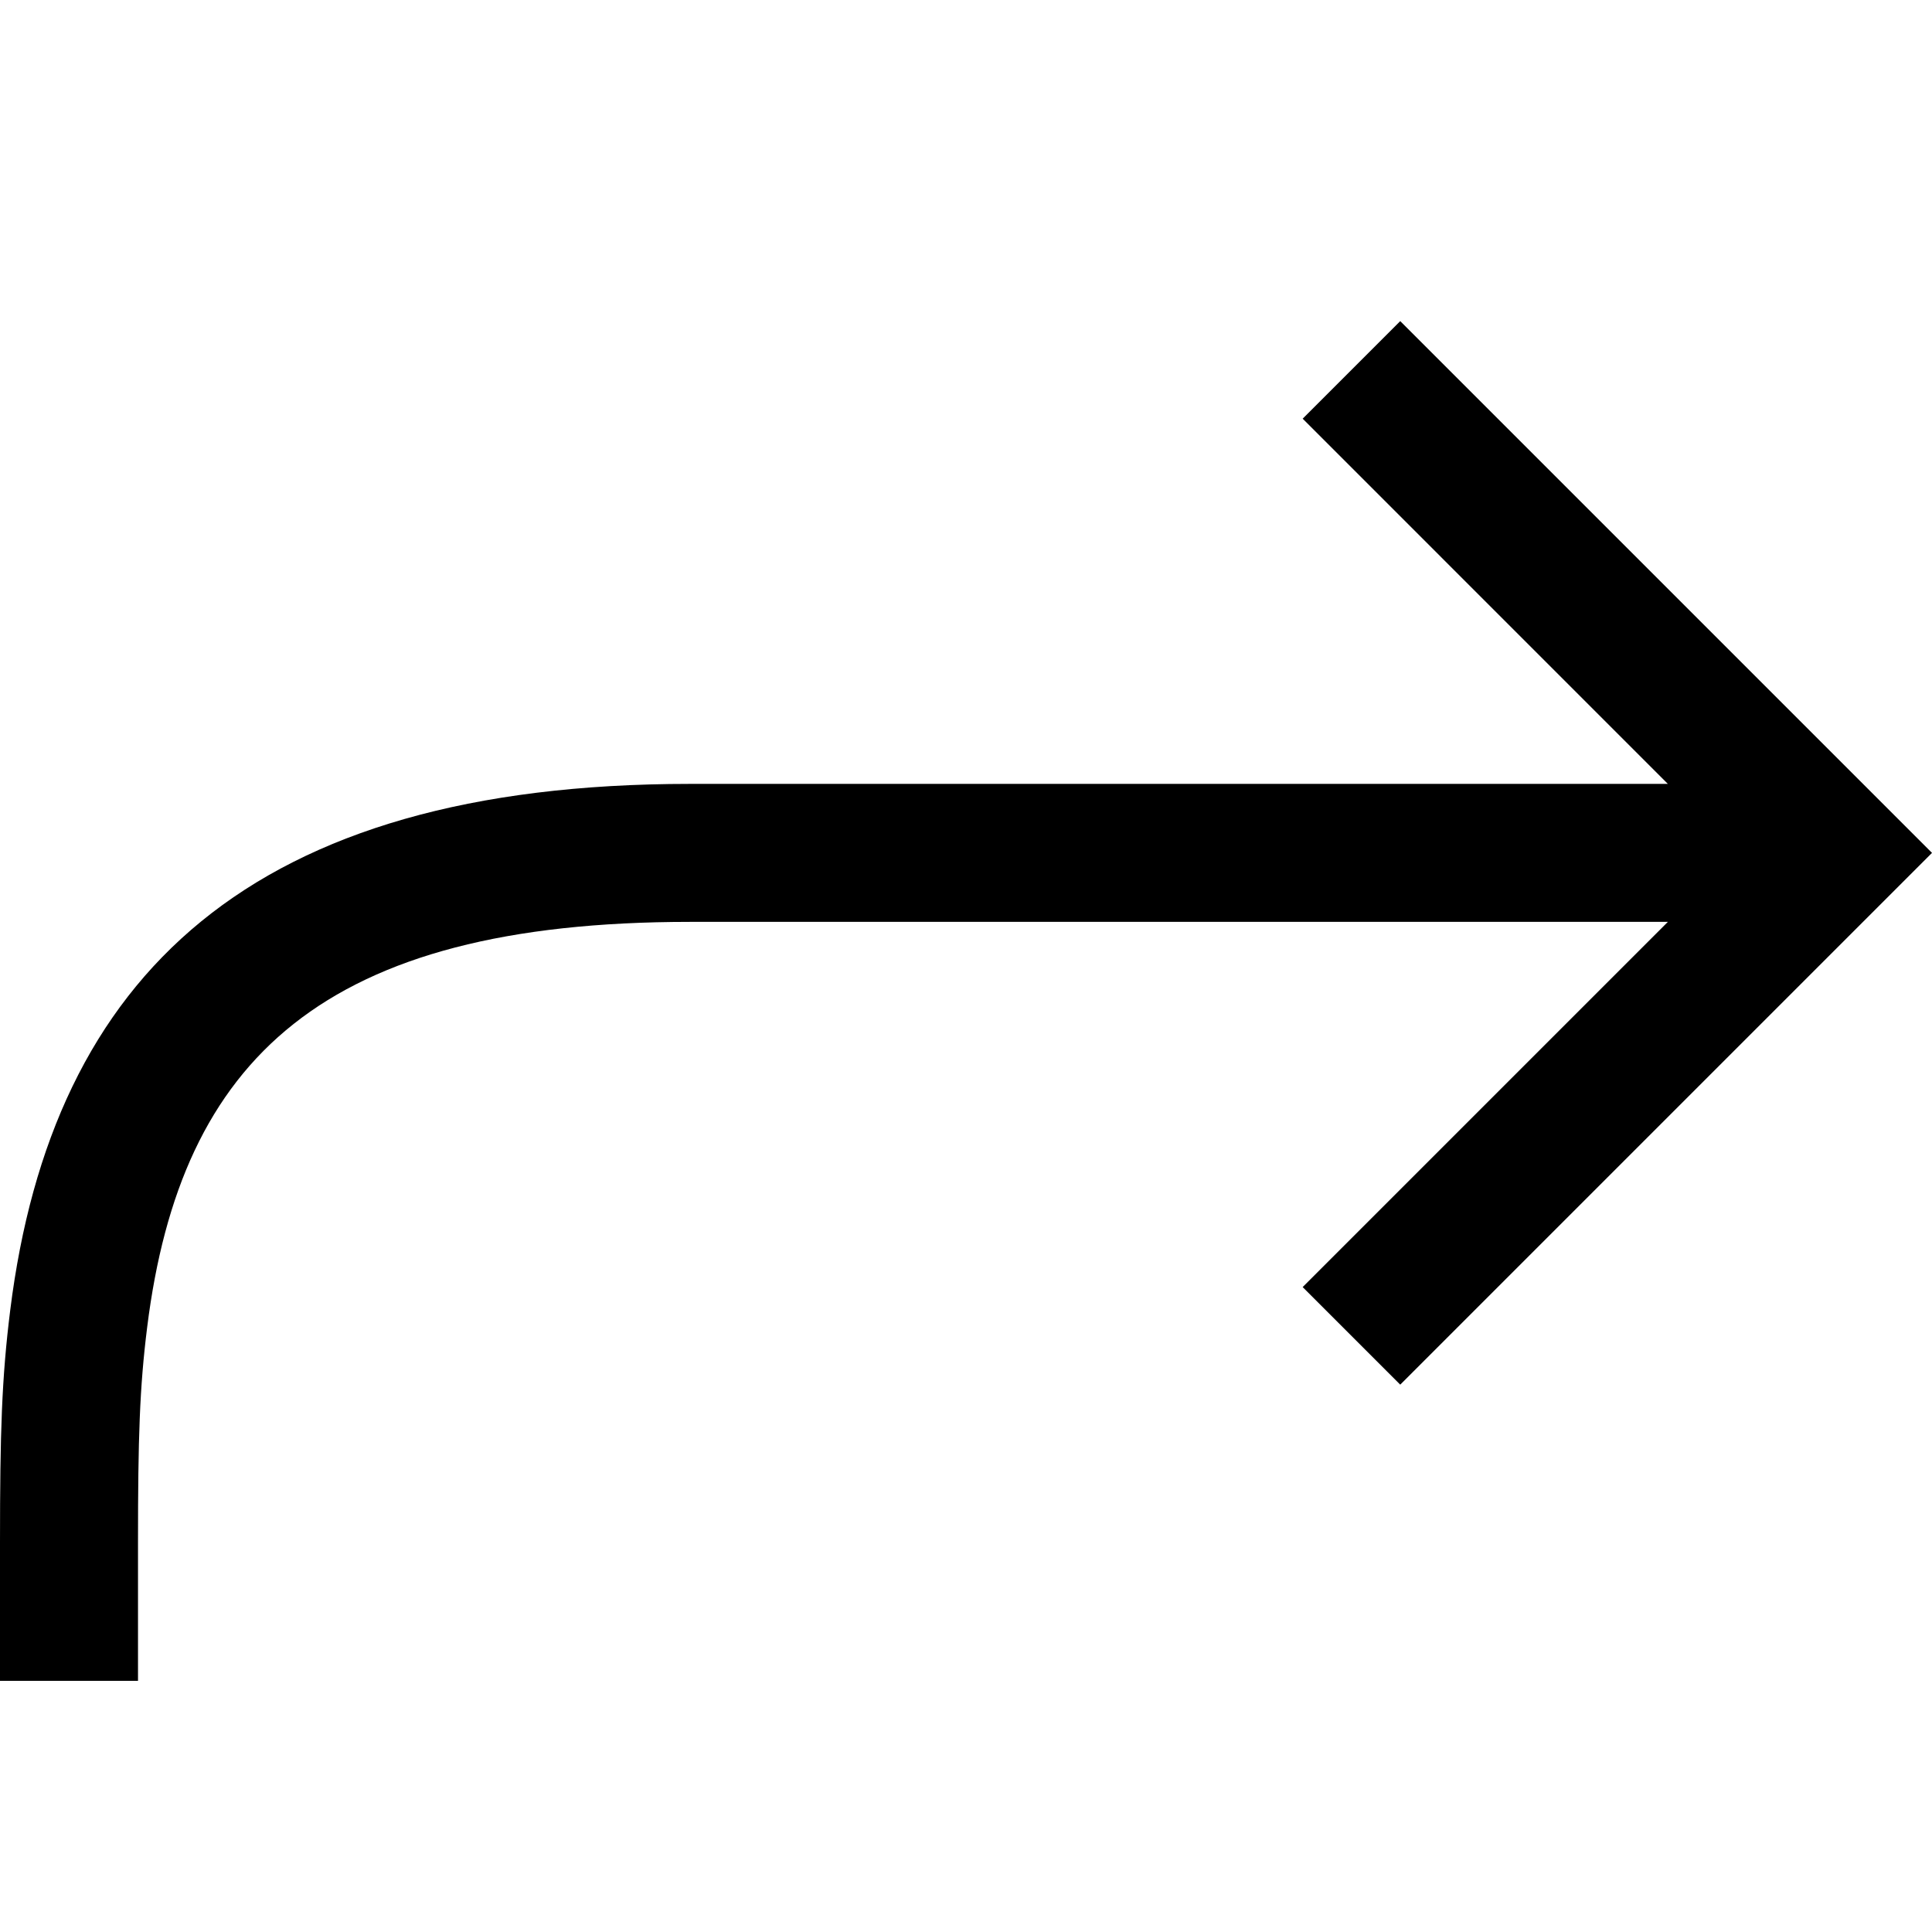
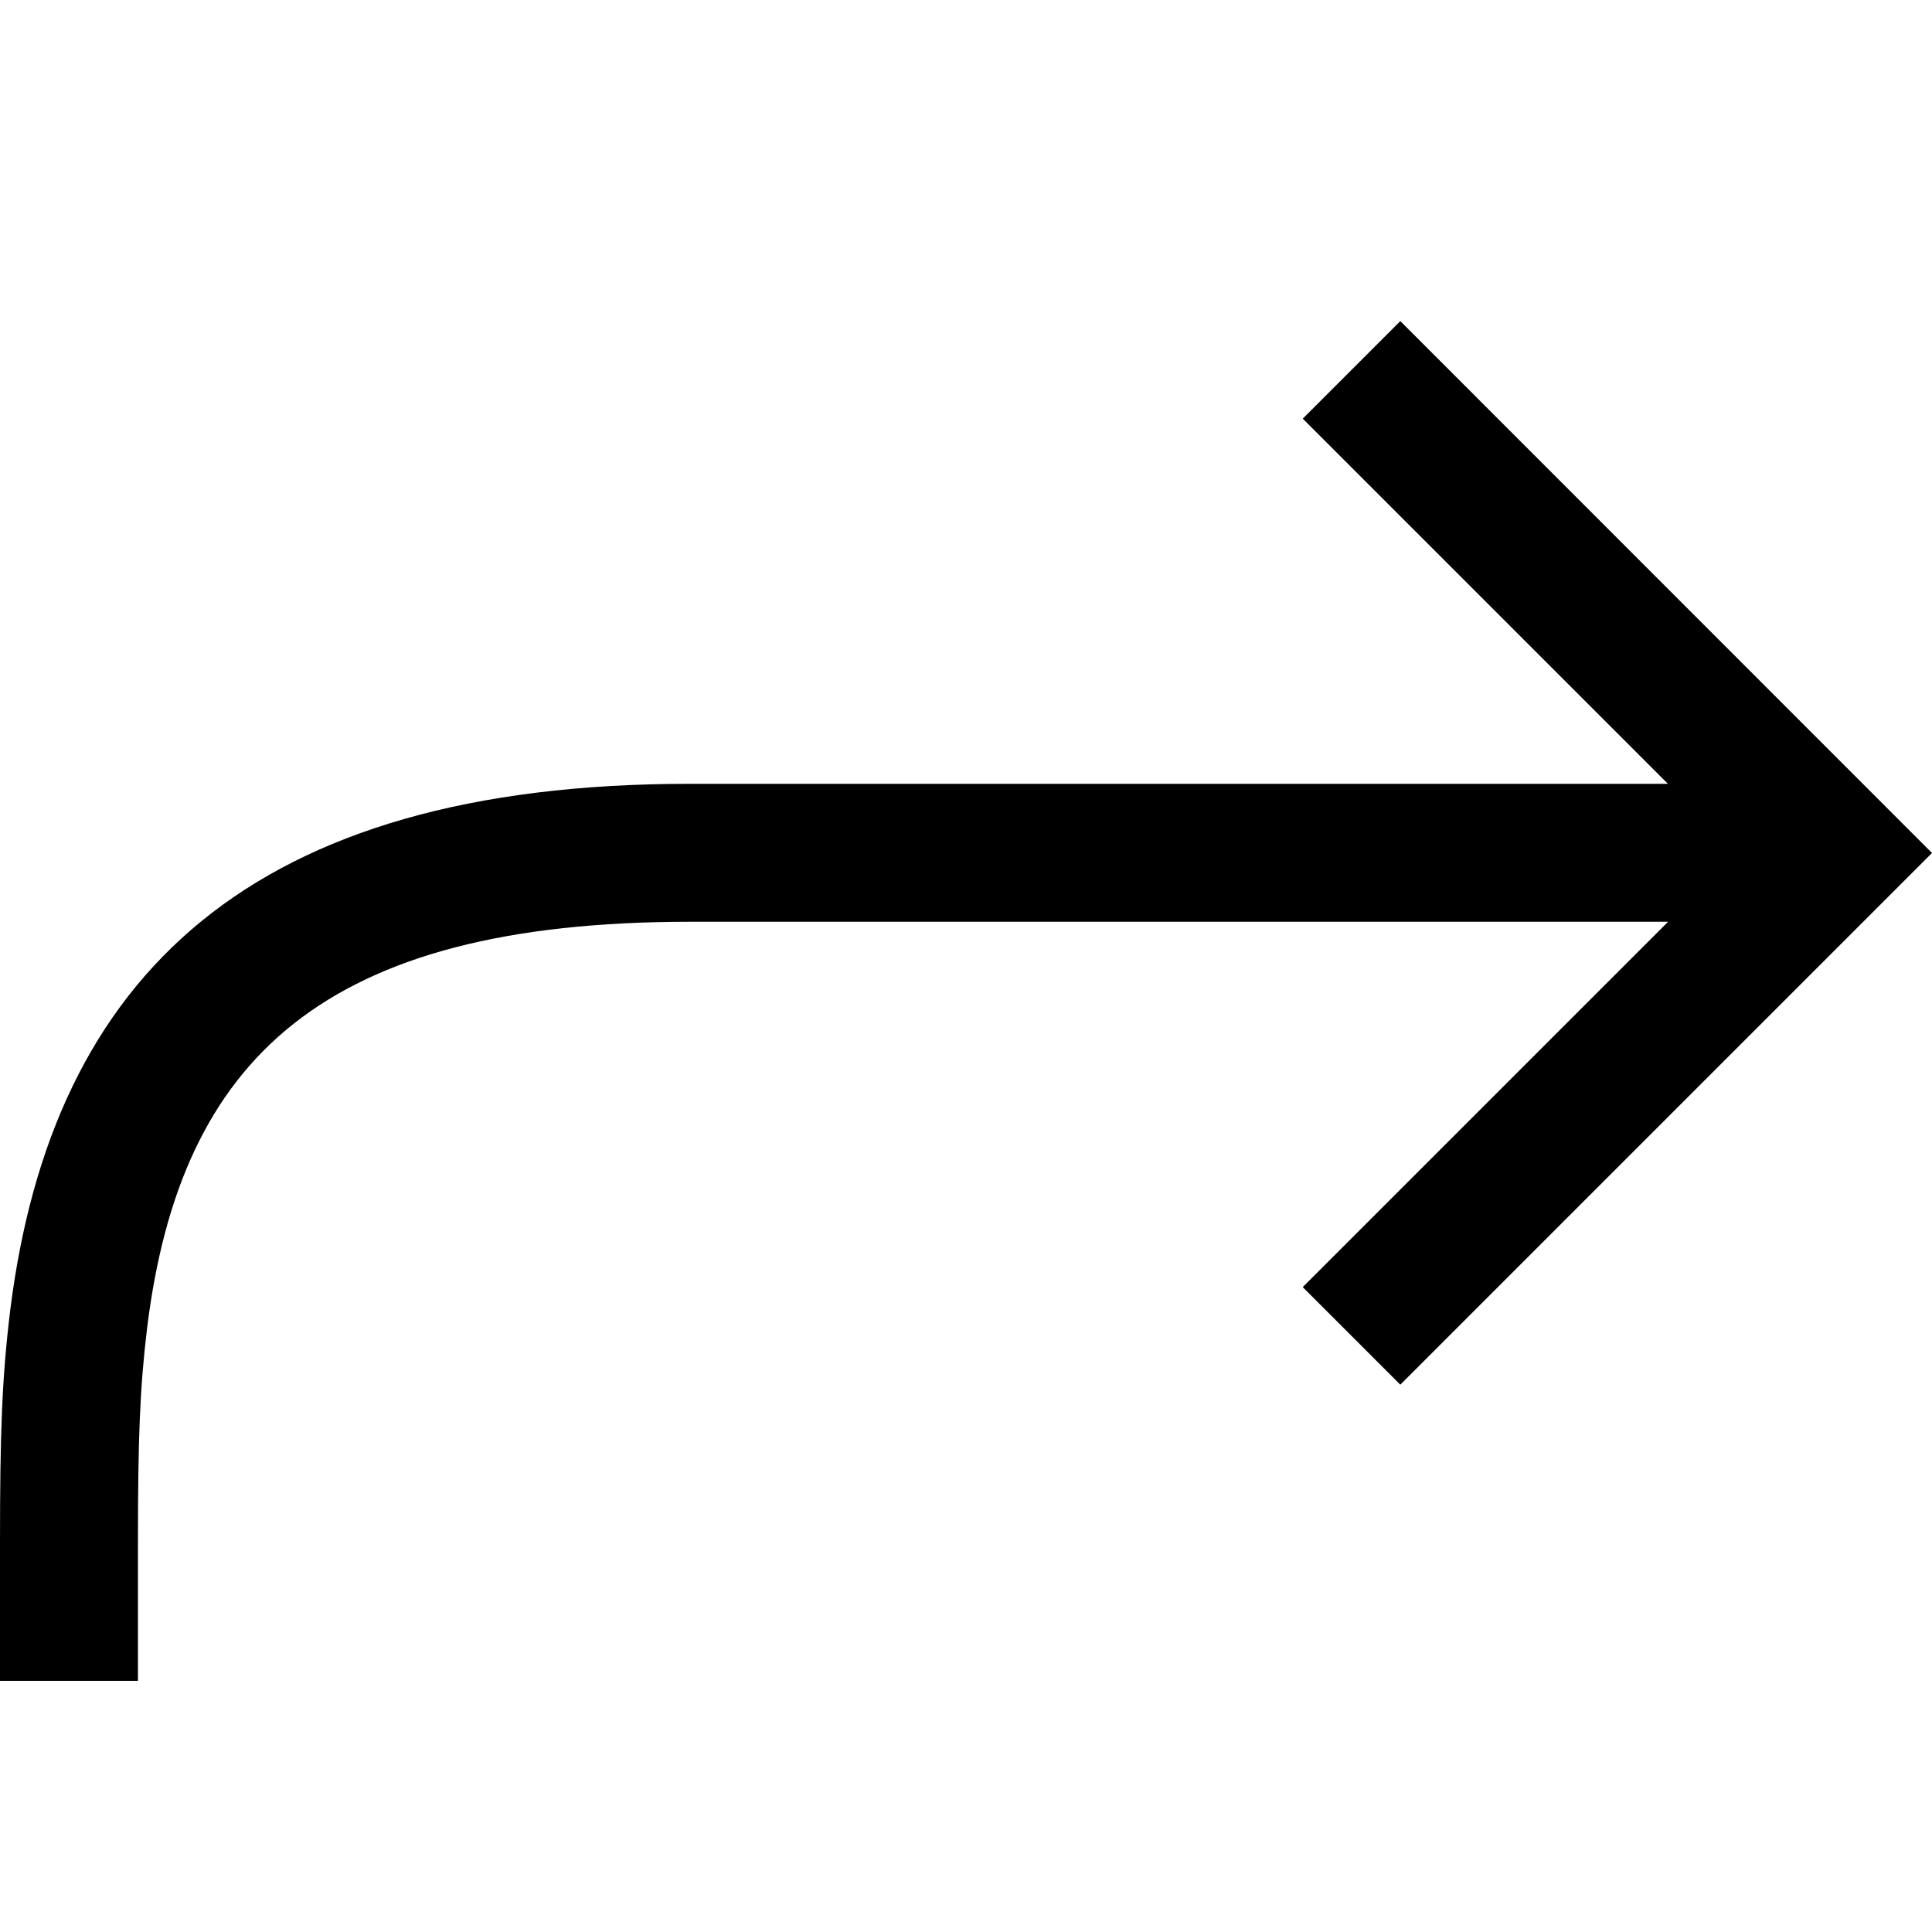
- <svg xmlns="http://www.w3.org/2000/svg" version="1.1" x="0px" y="0px" width="100px" height="100px" viewBox="0 0 100 100" enable-background="new 0 0 100 100" xml:space="preserve">
-   <path d="M86.328,47.717L67.426,66.619l5.05,5.05L100,44.145L72.476,16.621l-5.05,5.05   l18.902,18.903H35.712c-22.709,0-33.015,9.893-35.182,27.234C0.09,71.324,0,74.132,0,79.857l0,0V87h7.143v-7.143l0,0   c0-5.434,0.083-8.035,0.475-11.164c1.736-13.887,9.122-20.977,28.095-20.977H86.328L86.328,47.717z" />
+ <svg xmlns="http://www.w3.org/2000/svg" width="100" height="100" viewBox="0 0 100 100">
+   <path d="M86.33 47.72l-18.9 18.9 5.05 5.05L100 44.15 72.48 16.62l-5.05 5.05 18.9 18.9H35.7c-22.7 0-33 9.9-35.17 27.24C.1 71.33 0 74.14 0 79.87V87h7.14v-7.14c0-5.44.1-8.04.48-11.17 1.73-13.9 9.12-20.98 28.1-20.98h50.6z" />
</svg>
